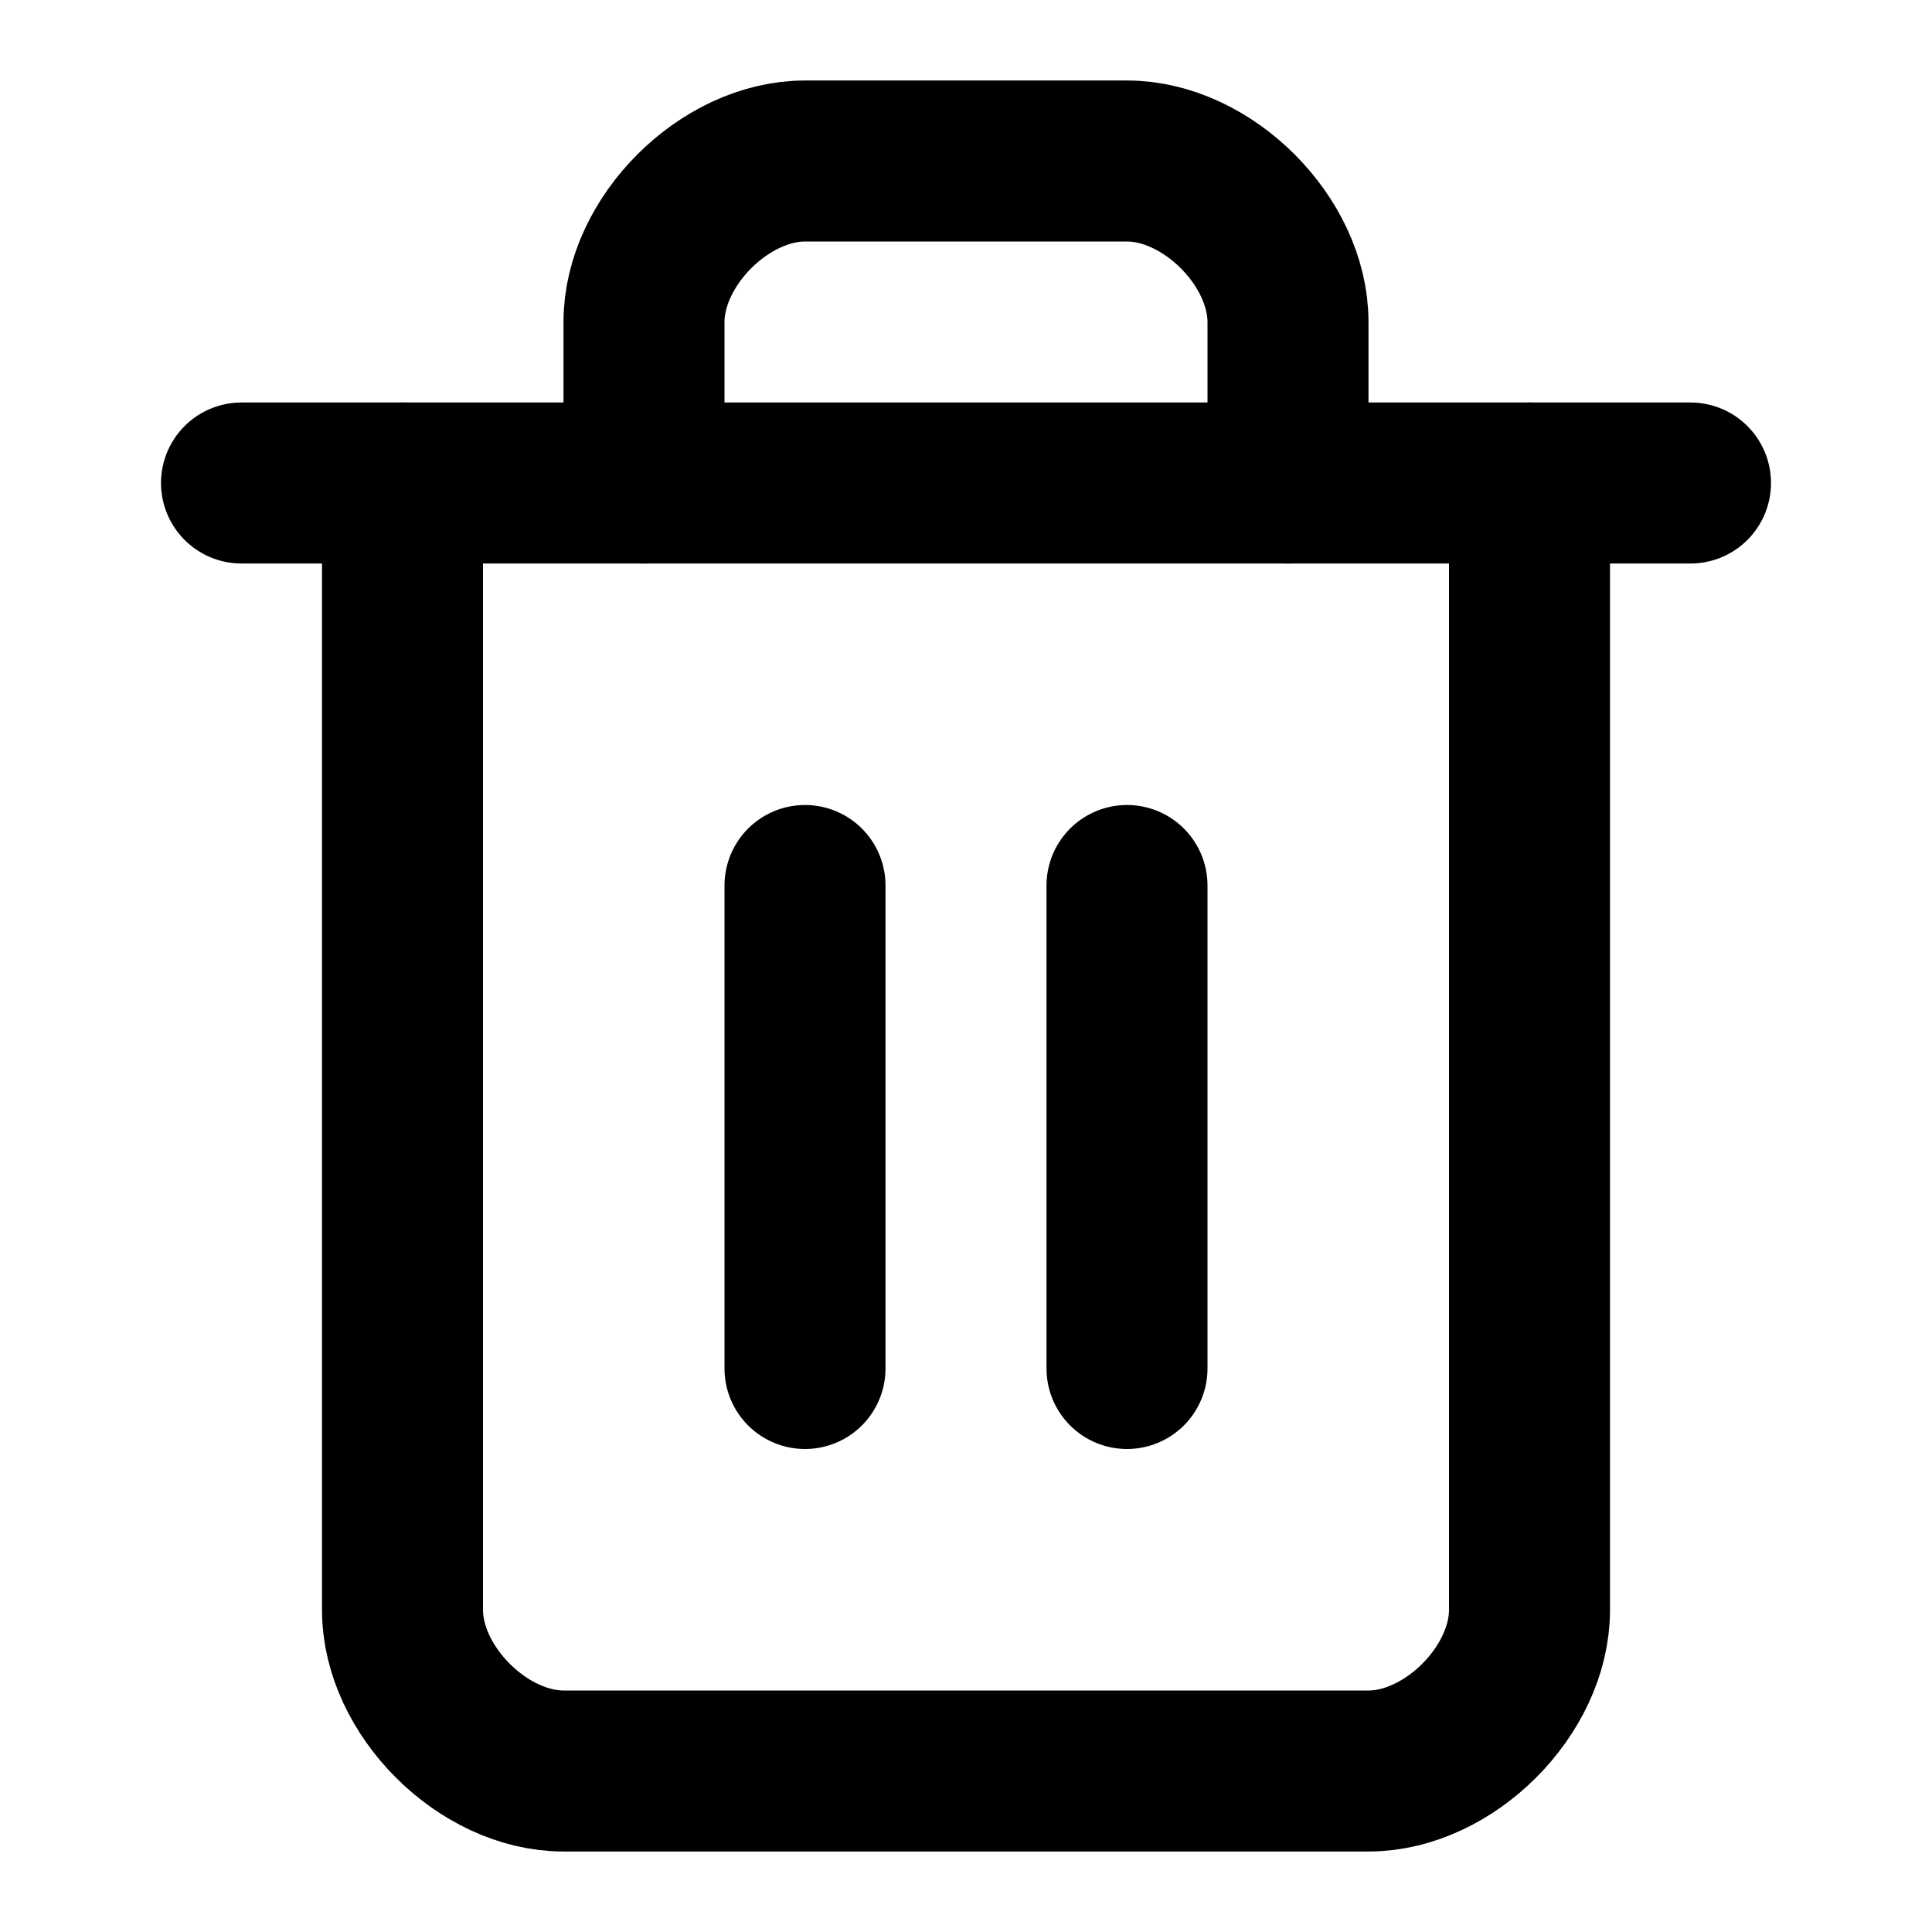
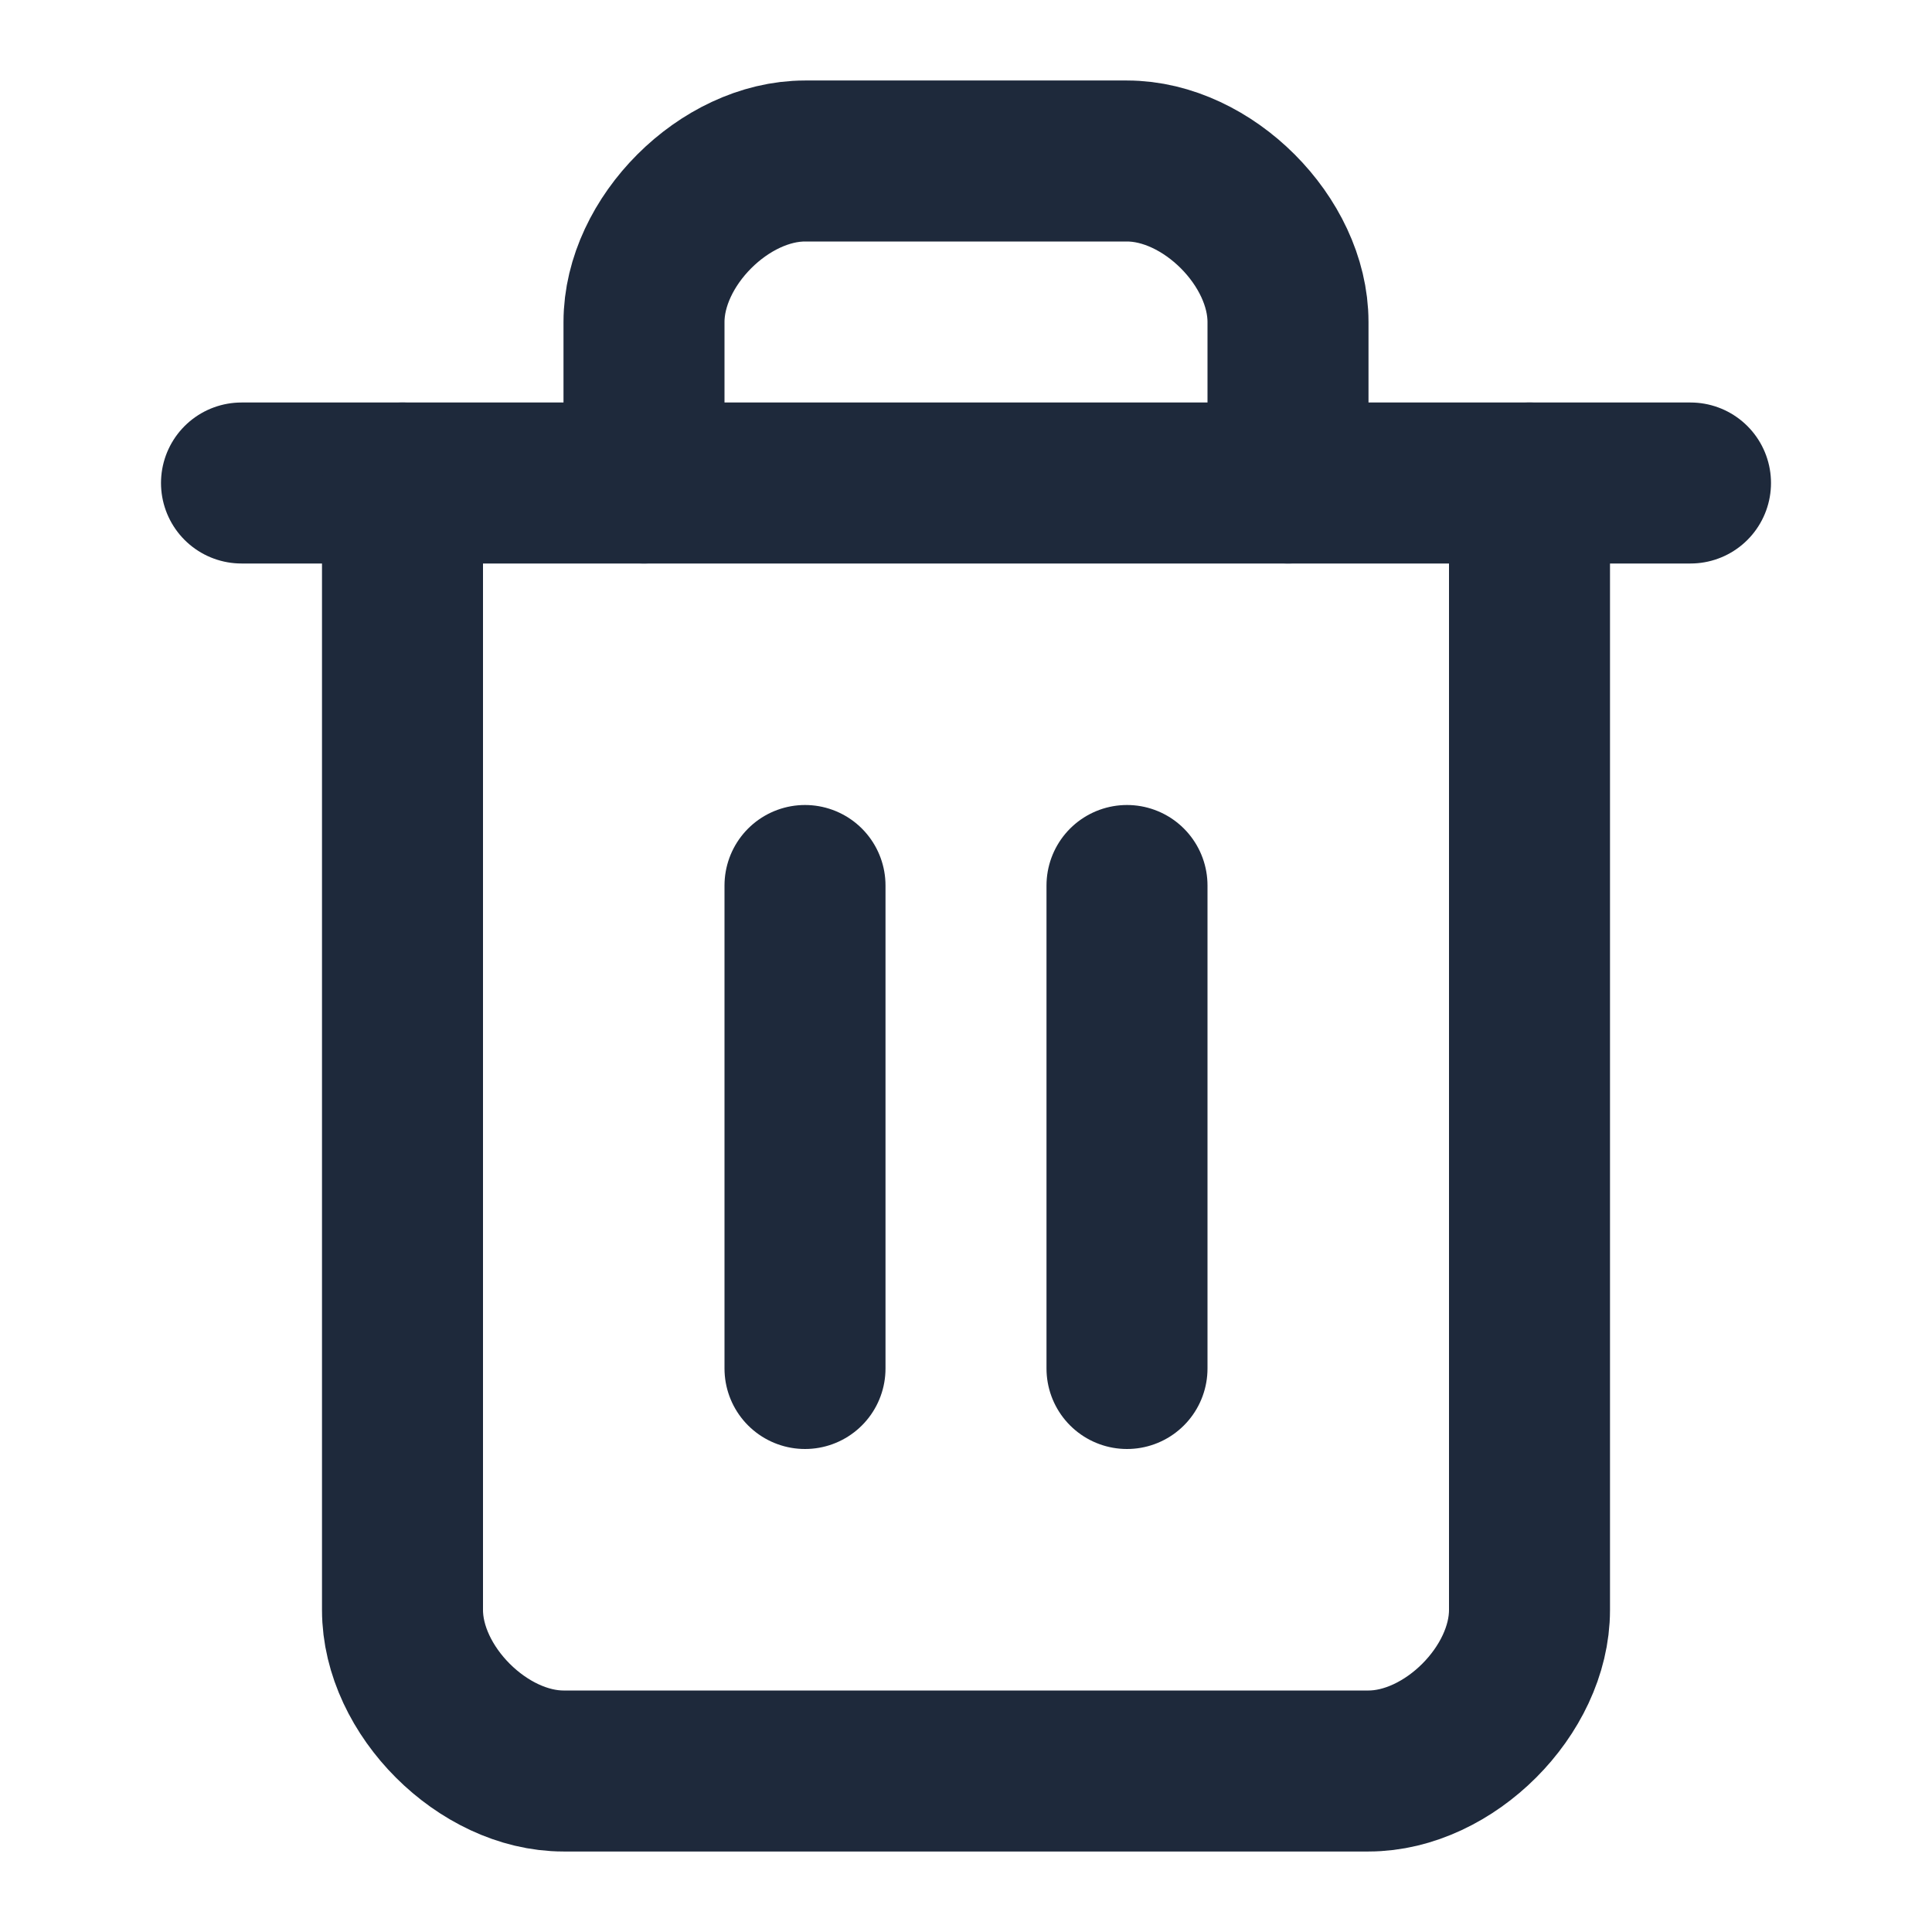
- <svg xmlns="http://www.w3.org/2000/svg" width="24" height="24" viewBox="0 0 24 24" fill="none">
-   <path d="M3 6H21" stroke="black" stroke-width="2" stroke-linecap="round" stroke-linejoin="round" />
-   <path d="M19 6V20C19 21 18 22 17 22H7C6 22 5 21 5 20V6" stroke="black" stroke-width="2" stroke-linecap="round" stroke-linejoin="round" />
-   <path d="M8 6V4C8 3 9 2 10 2H14C15 2 16 3 16 4V6" stroke="black" stroke-width="2" stroke-linecap="round" stroke-linejoin="round" />
-   <path d="M10 11V17" stroke="black" stroke-width="2" stroke-linecap="round" stroke-linejoin="round" />
-   <path d="M14 11V17" stroke="black" stroke-width="2" stroke-linecap="round" stroke-linejoin="round" />
+ <svg xmlns="http://www.w3.org/2000/svg" width="14" height="14" viewBox="0 0 24 24" fill="none">
+   <path d="M3 6H21" stroke="#1e293b" stroke-width="2" stroke-linecap="round" stroke-linejoin="round" />
+   <path d="M19 6V20C19 21 18 22 17 22H7C6 22 5 21 5 20V6" stroke="#1e293b" stroke-width="2" stroke-linecap="round" stroke-linejoin="round" />
+   <path d="M8 6V4C8 3 9 2 10 2H14C15 2 16 3 16 4V6" stroke="#1e293b" stroke-width="2" stroke-linecap="round" stroke-linejoin="round" />
+   <path d="M10 11V17" stroke="#1e293b" stroke-width="2" stroke-linecap="round" stroke-linejoin="round" />
+   <path d="M14 11V17" stroke="#1e293b" stroke-width="2" stroke-linecap="round" stroke-linejoin="round" />
</svg>
